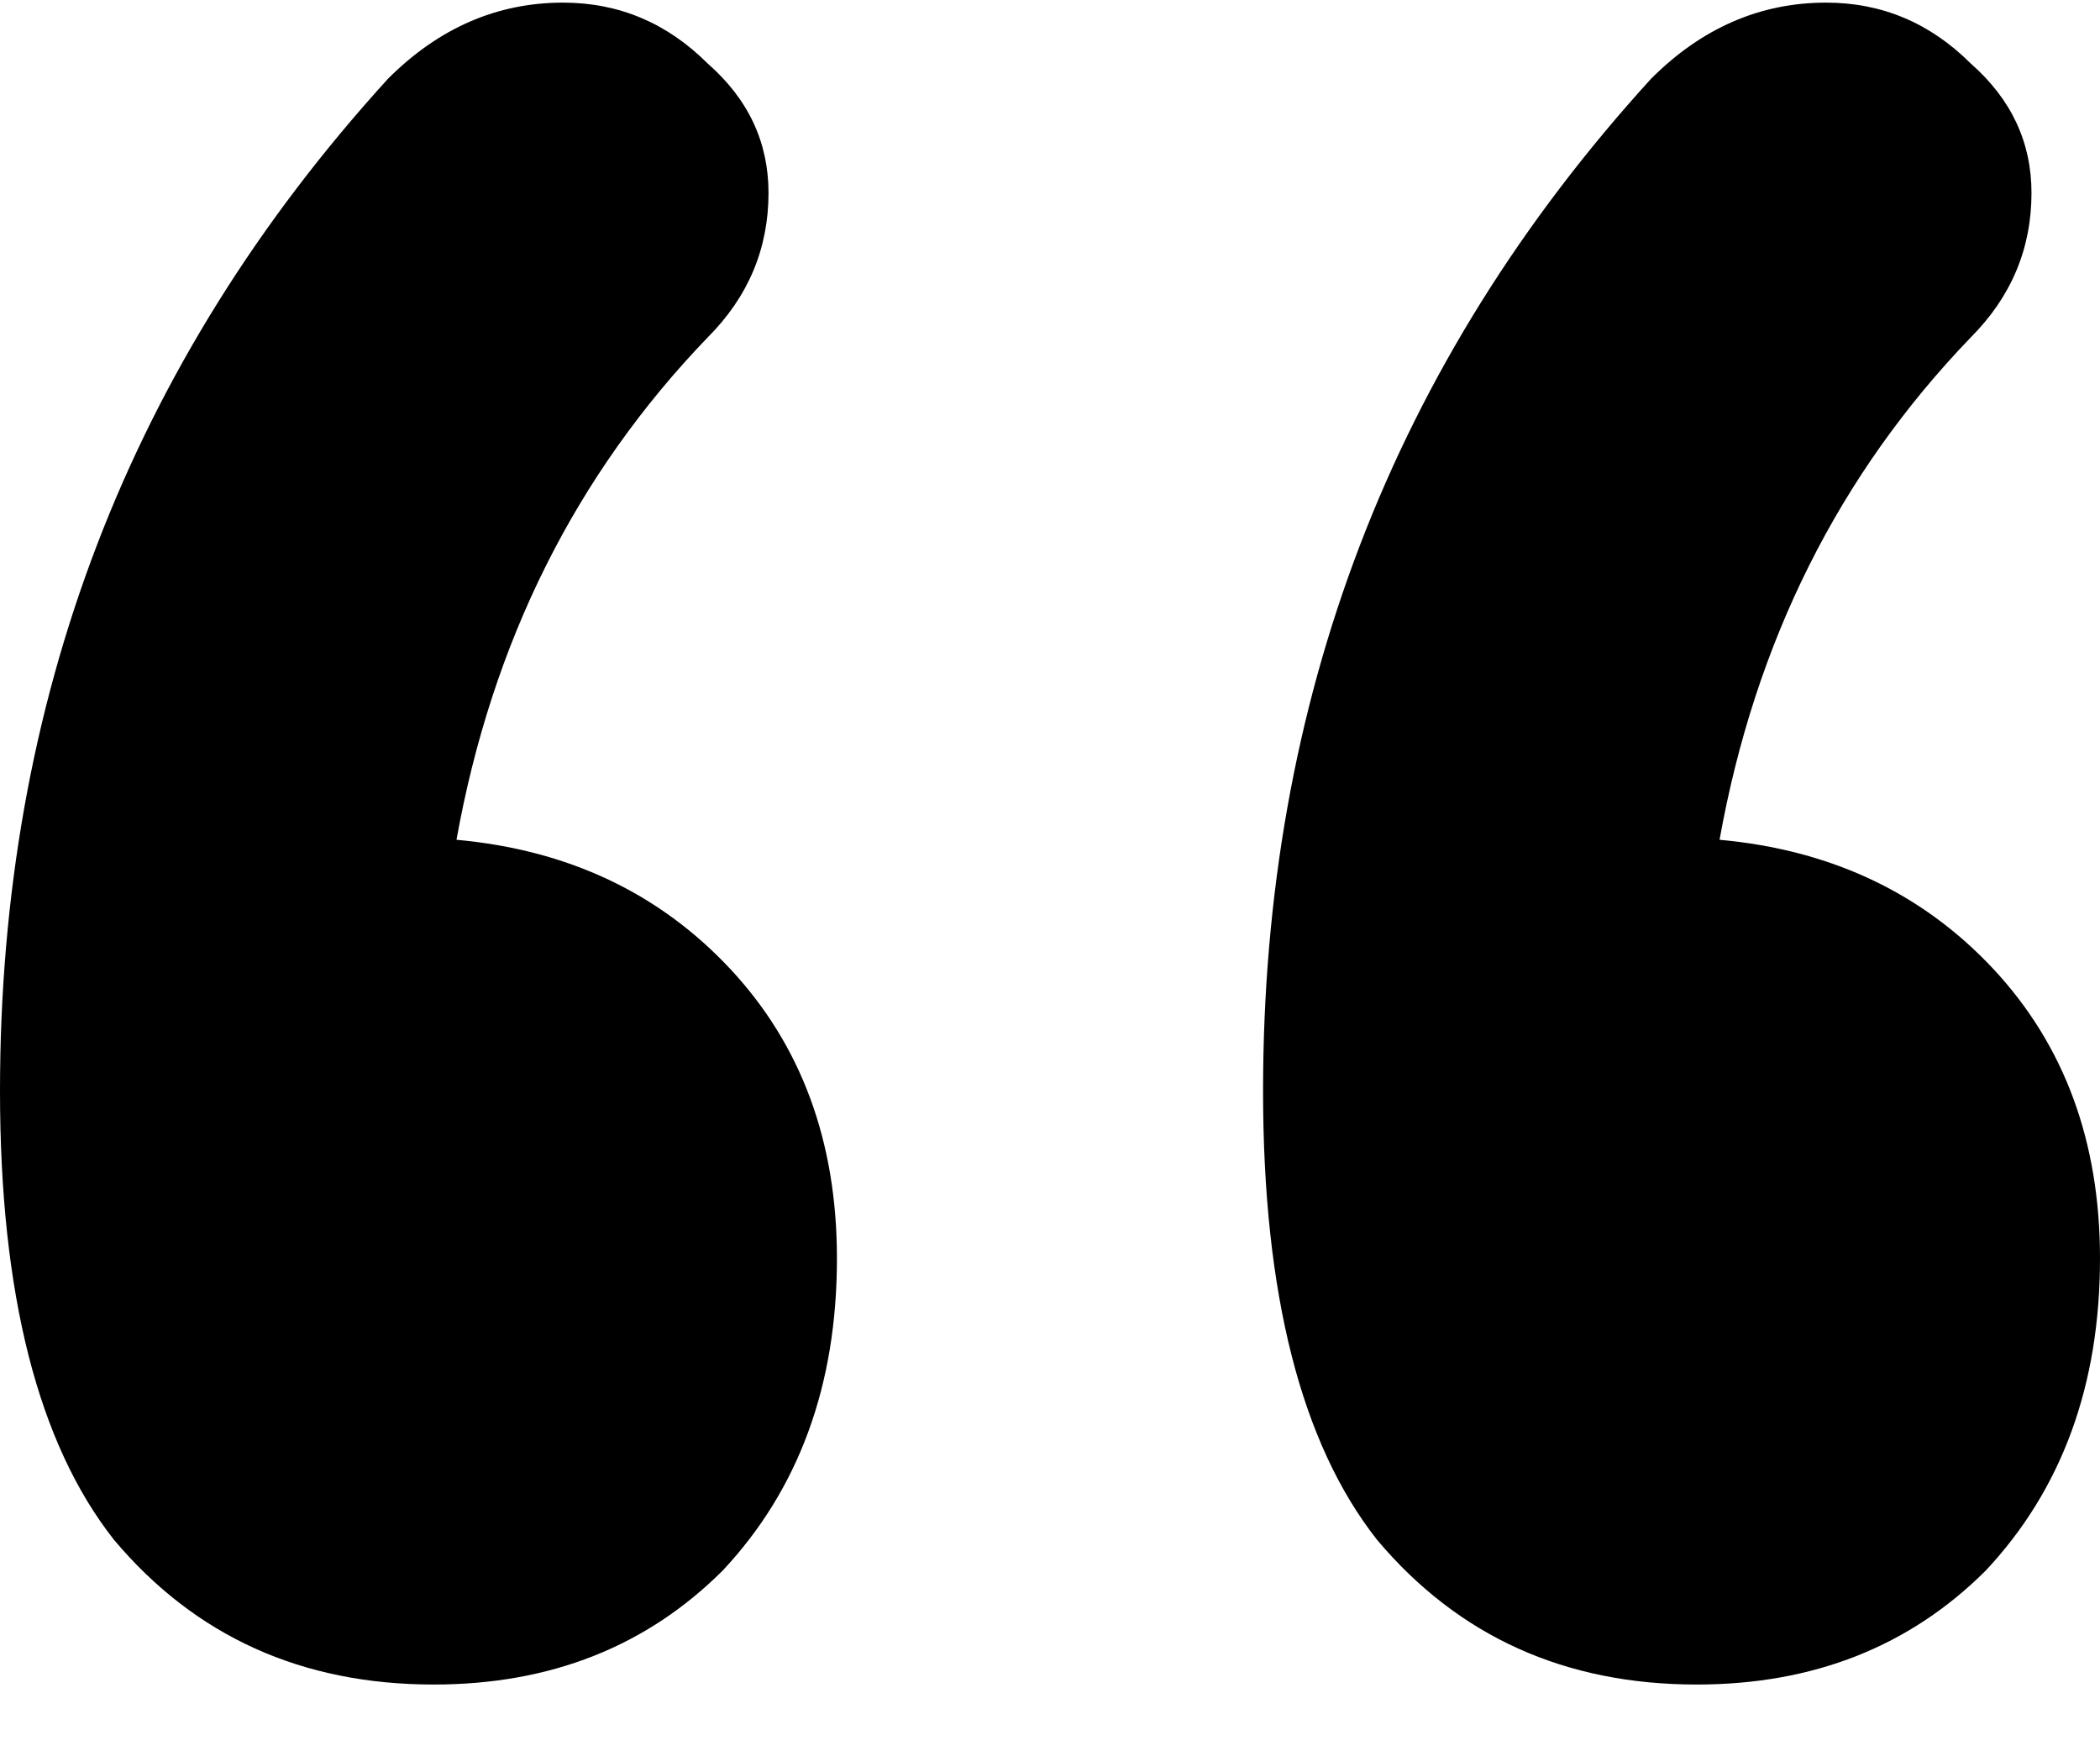
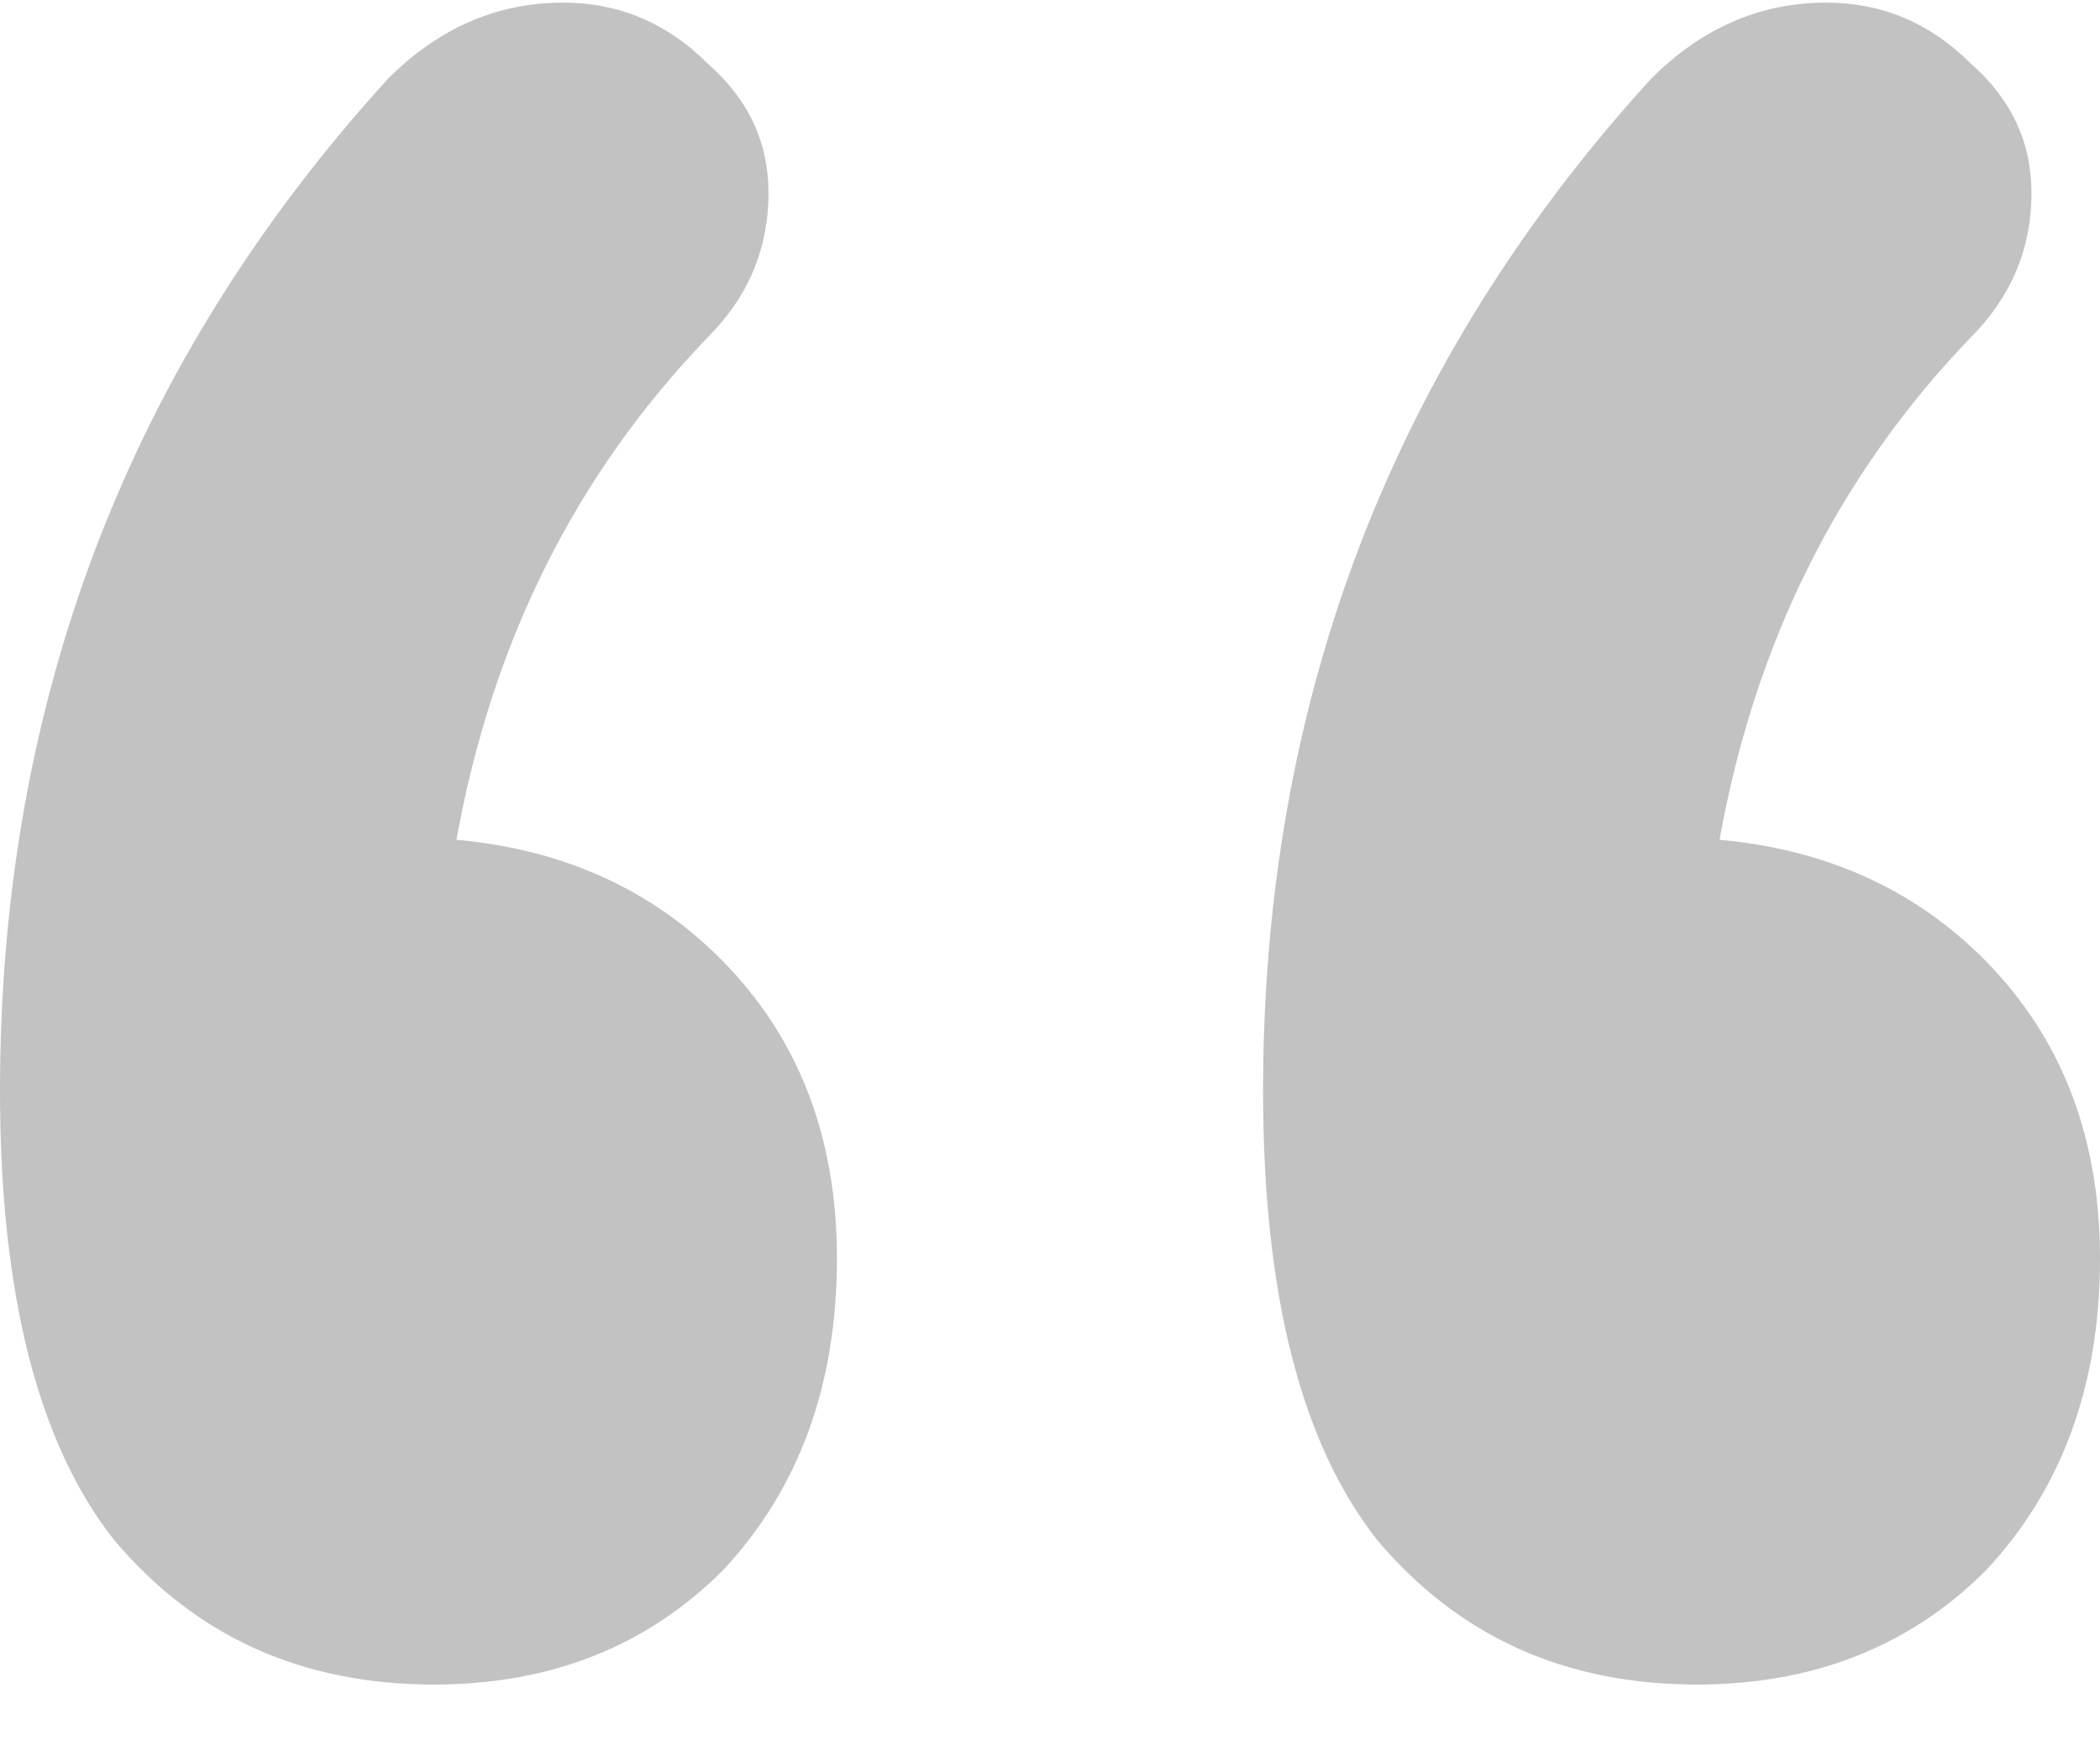
<svg xmlns="http://www.w3.org/2000/svg" width="24" height="20" viewBox="0 0 24 20" fill="none">
-   <path d="M5.217 9.595C6.493 9.711 7.536 10.204 8.348 11.073C9.159 11.943 9.565 13.044 9.565 14.378C9.565 15.827 9.13 17.015 8.261 17.943C7.391 18.812 6.29 19.247 4.957 19.247C3.449 19.247 2.232 18.697 1.304 17.595C0.435 16.494 0 14.783 0 12.465C0 8.001 1.478 4.146 4.435 0.899C5.014 0.32 5.681 0.03 6.435 0.03C7.072 0.03 7.623 0.262 8.087 0.725C8.551 1.131 8.783 1.624 8.783 2.204C8.783 2.841 8.551 3.392 8.087 3.856C6.58 5.421 5.623 7.334 5.217 9.595ZM19.652 9.595C20.927 9.711 21.971 10.204 22.783 11.073C23.594 11.943 24 13.044 24 14.378C24 15.827 23.565 17.015 22.696 17.943C21.826 18.812 20.725 19.247 19.391 19.247C17.884 19.247 16.667 18.697 15.739 17.595C14.87 16.494 14.435 14.783 14.435 12.465C14.435 8.001 15.913 4.146 18.87 0.899C19.449 0.32 20.116 0.03 20.87 0.03C21.507 0.03 22.058 0.262 22.522 0.725C22.985 1.131 23.217 1.624 23.217 2.204C23.217 2.841 22.985 3.392 22.522 3.856C21.015 5.421 20.058 7.334 19.652 9.595Z" fill="black" />
+   <path d="M5.217 9.595C6.493 9.711 7.536 10.204 8.348 11.073C9.159 11.943 9.565 13.044 9.565 14.378C9.565 15.827 9.13 17.015 8.261 17.943C7.391 18.812 6.29 19.247 4.957 19.247C3.449 19.247 2.232 18.697 1.304 17.595C0.435 16.494 0 14.783 0 12.465C0 8.001 1.478 4.146 4.435 0.899C5.014 0.32 5.681 0.03 6.435 0.03C7.072 0.03 7.623 0.262 8.087 0.725C8.551 1.131 8.783 1.624 8.783 2.204C8.783 2.841 8.551 3.392 8.087 3.856C6.58 5.421 5.623 7.334 5.217 9.595ZM19.652 9.595C20.927 9.711 21.971 10.204 22.783 11.073C23.594 11.943 24 13.044 24 14.378C24 15.827 23.565 17.015 22.696 17.943C21.826 18.812 20.725 19.247 19.391 19.247C17.884 19.247 16.667 18.697 15.739 17.595C14.87 16.494 14.435 14.783 14.435 12.465C14.435 8.001 15.913 4.146 18.87 0.899C19.449 0.32 20.116 0.03 20.87 0.03C21.507 0.03 22.058 0.262 22.522 0.725C22.985 1.131 23.217 1.624 23.217 2.204C23.217 2.841 22.985 3.392 22.522 3.856C21.015 5.421 20.058 7.334 19.652 9.595Z" fill="#c2c2c2" />
</svg>
